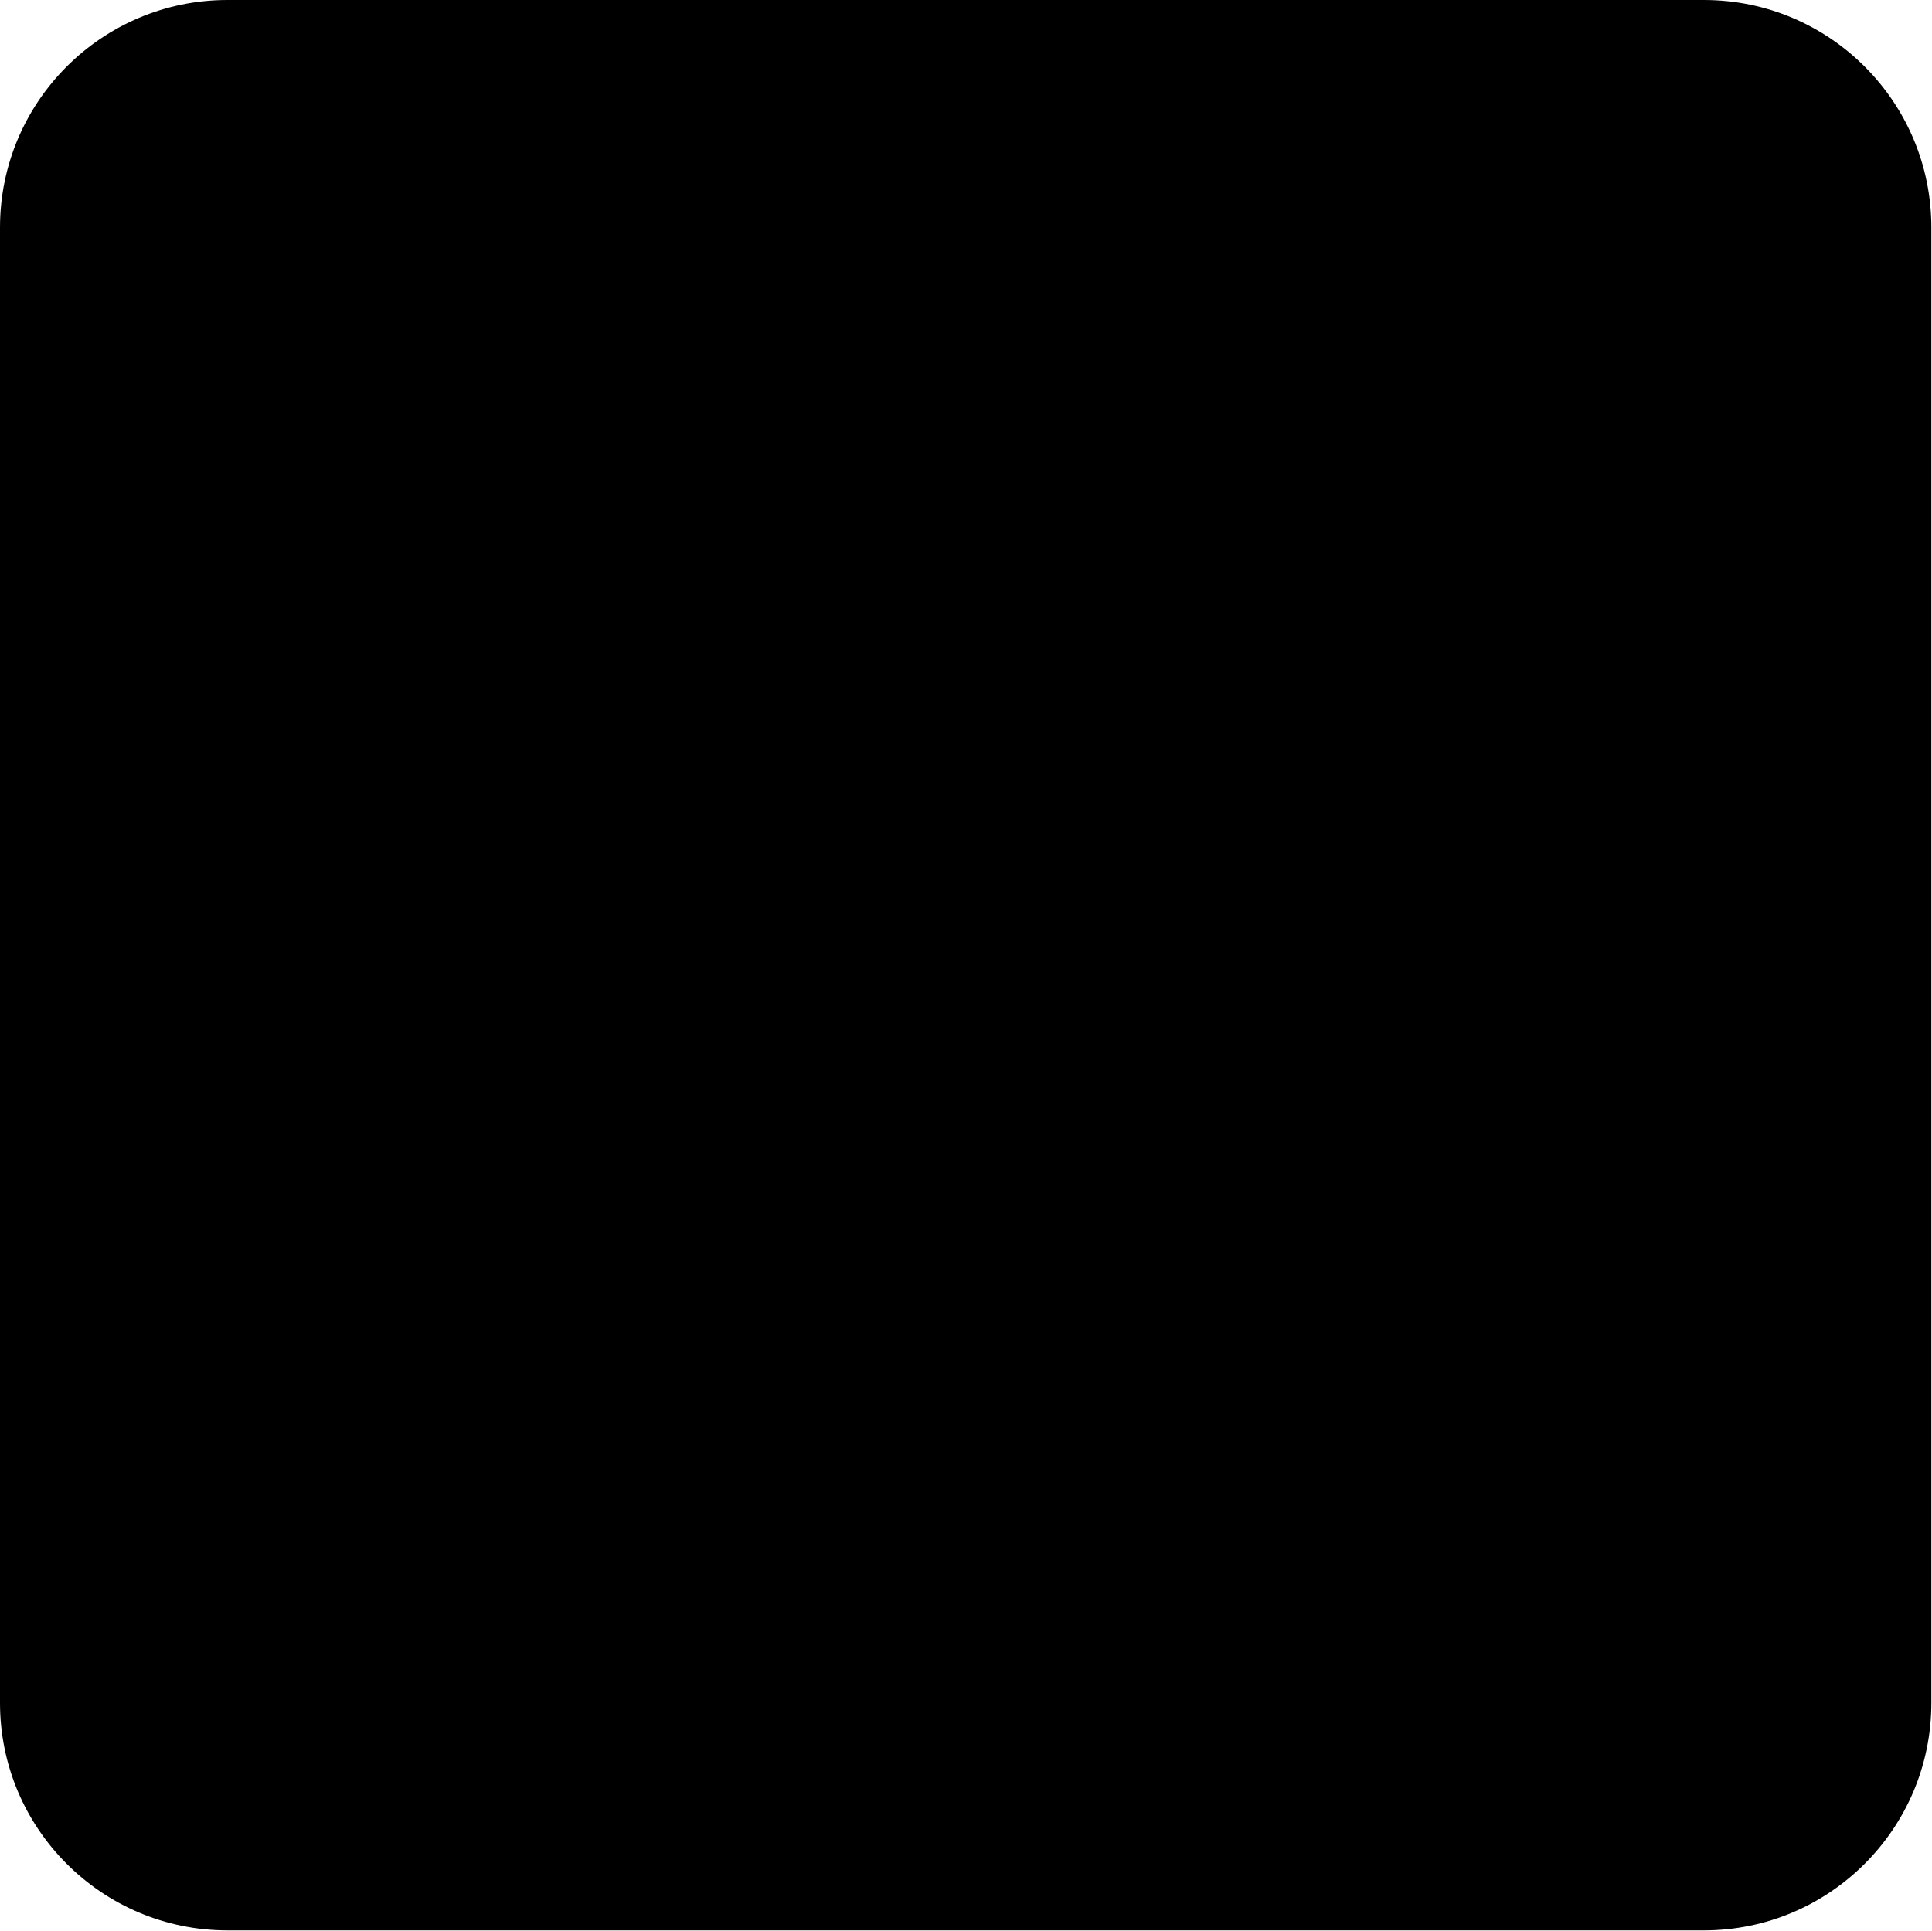
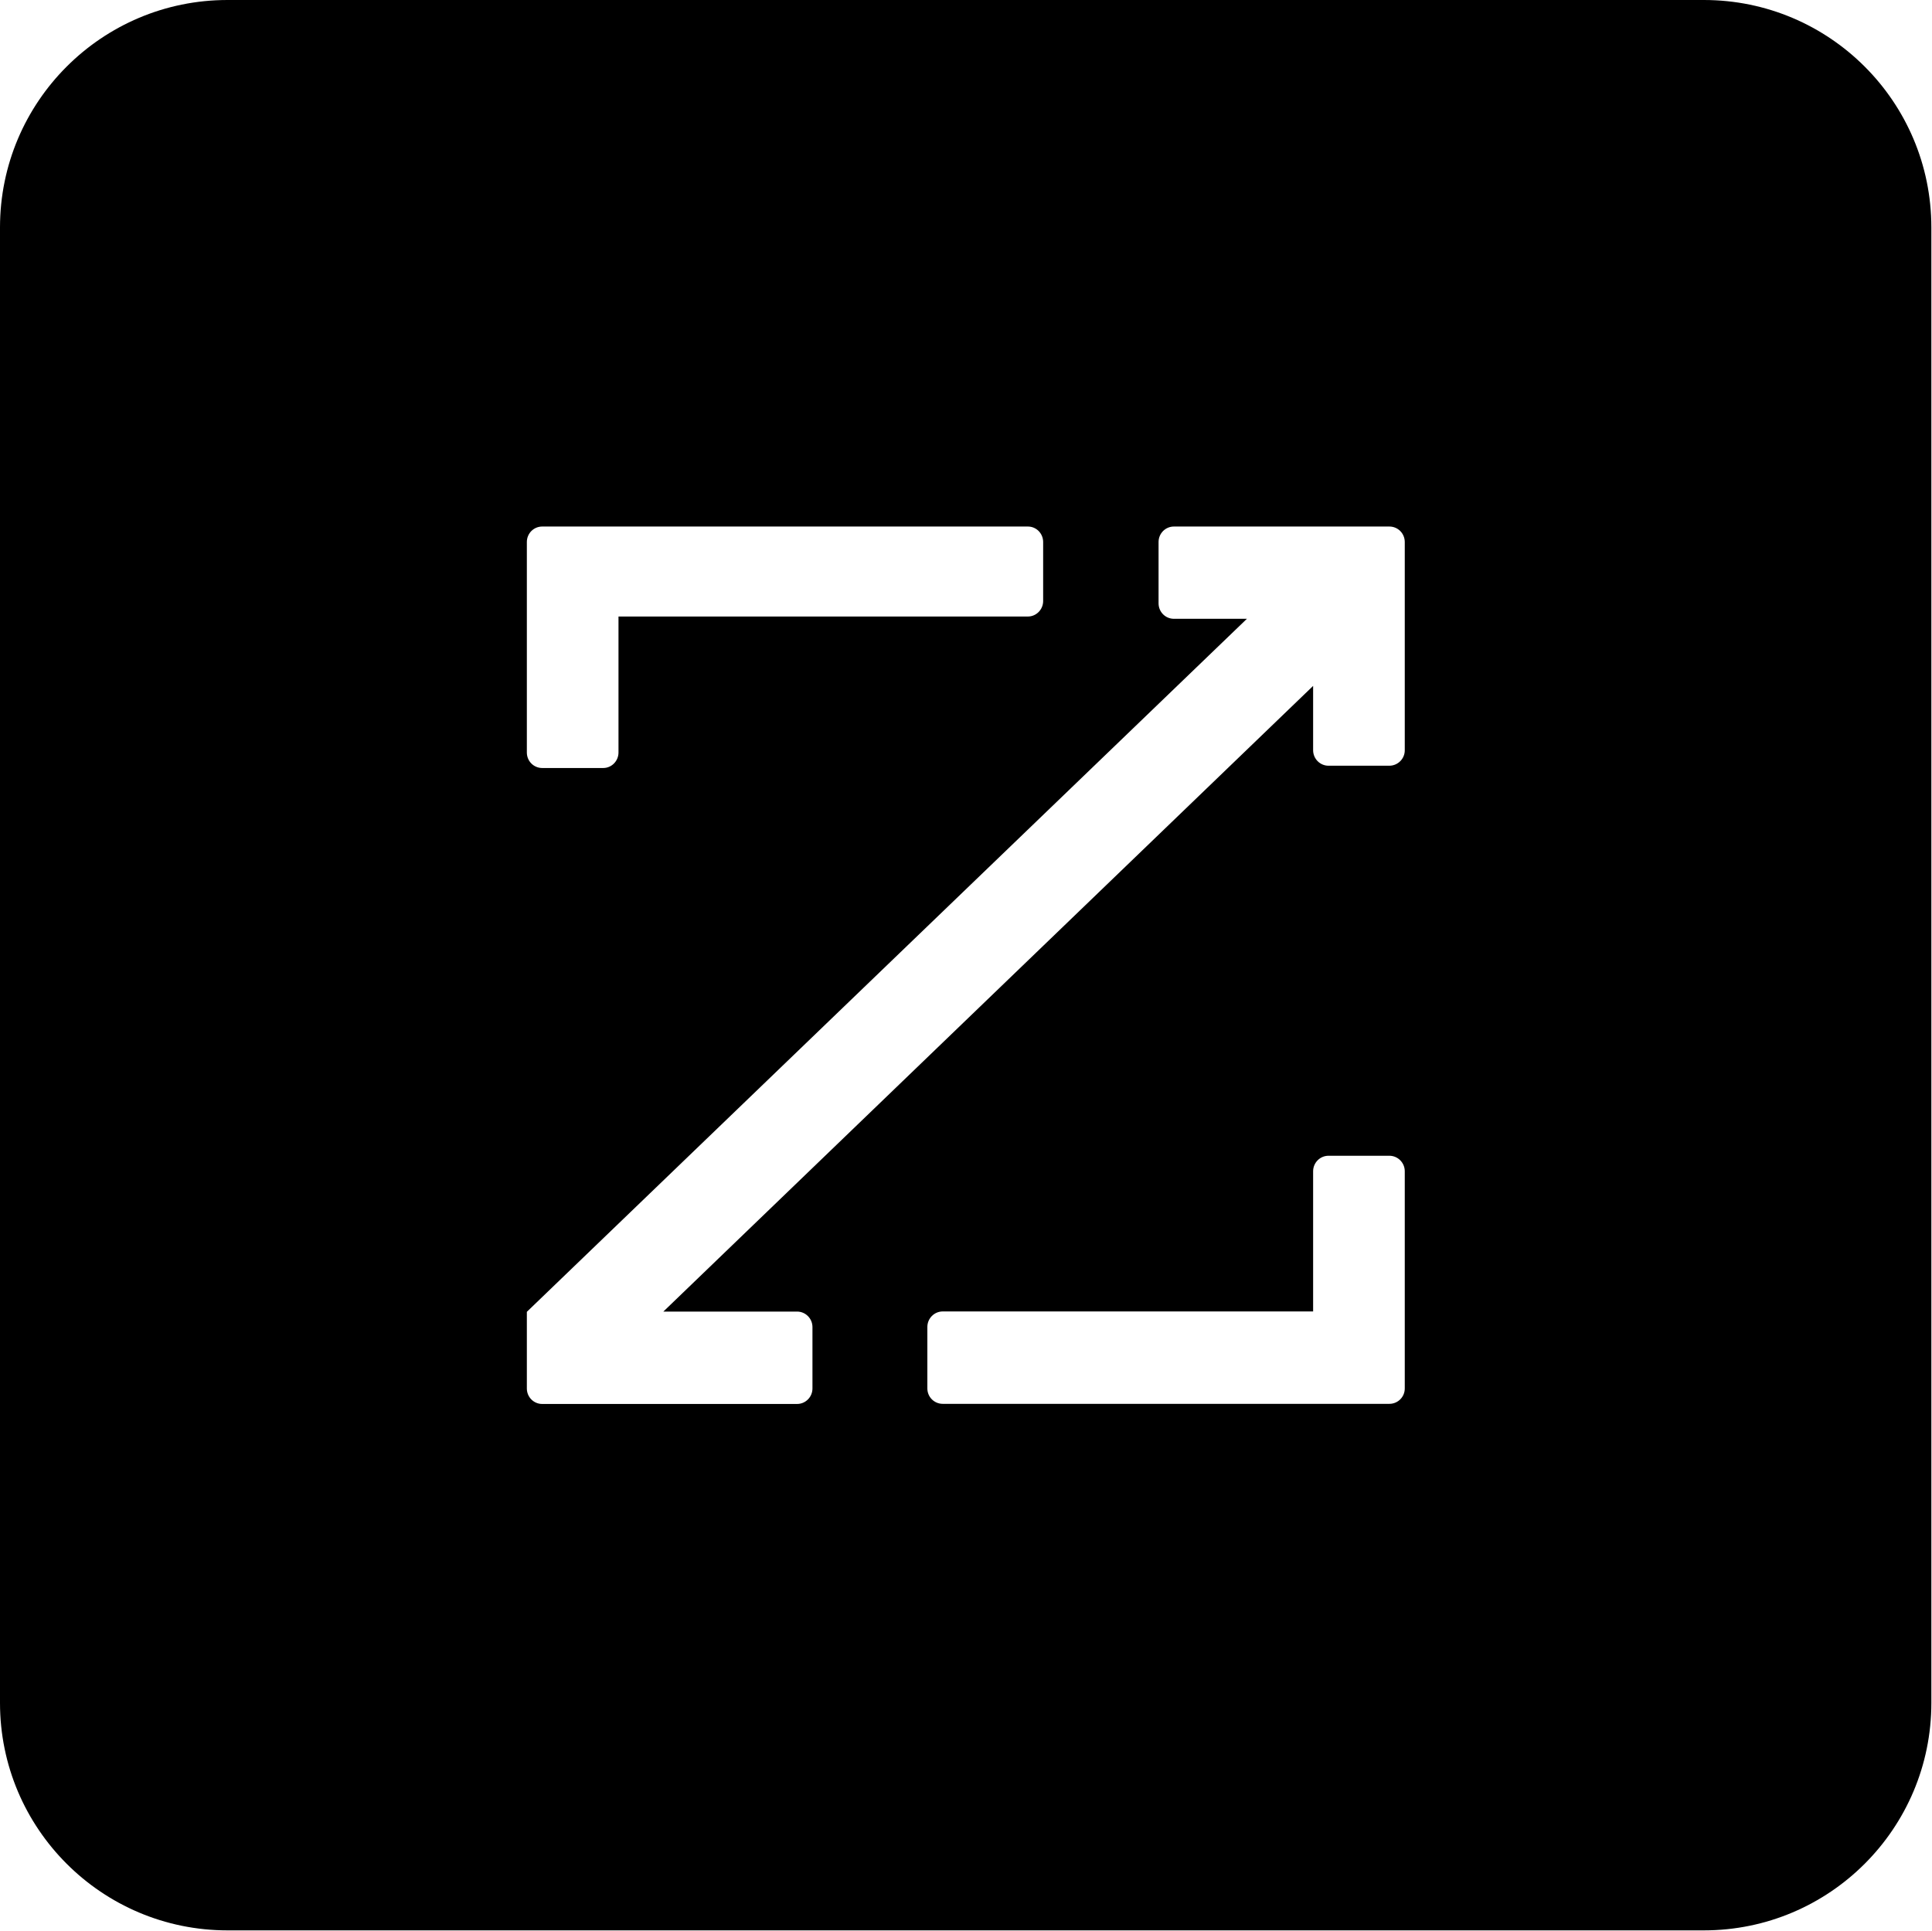
- <svg xmlns="http://www.w3.org/2000/svg" version="1.2" viewBox="0 0 1520 1519" width="1520" height="1519">
-   <g id="Layer">
-     <rect id="svg_2" class="s0" x="0" y="0" width="1519.5" height="1518.9" rx="179" />
-     <path id="svg_3" fill-rule="evenodd" class="s1" d="m923.6 414.3h169.5c6.7 0 12.1 5.4 12.1 12.2v163.7c0.1 6.7-5.3 12.2-12 12.3 0 0-0.1 0-0.1 0h-47.9c-6.7 0-12.1-5.5-12.1-12.2v-50.6l-511.2 492.3h105.2c6.6 0 12.1 5.4 12.1 12.2v48.3c0 6.8-5.5 12.2-12.1 12.2h-200.5c-6.7 0-12.1-5.4-12.1-12.2v-60.3l566.5-545.3h-57.4c-6.7 0-12.1-5.4-12.1-12.2v-48.2c0-6.8 5.4-12.2 12.1-12.2zm-437 177.8c0 6.7-5.4 12.2-12 12.2h-48c-6.7 0-12.1-5.4-12.1-12.2v-165.6c0-6.8 5.4-12.2 12.1-12.2h382.1c6.7 0 12 5.5 12 12.2v46.4c0 6.7-5.4 12.2-12 12.2h-322.1zm546.5 329.5c0-6.7 5.4-12.2 12.1-12.2h47.9c6.7 0 12.1 5.5 12.1 12.2v170.9c0 6.7-5.4 12.1-12.1 12.1h-351.4c-6.7 0-12.1-5.4-12.1-12.1v-48.4c0-6.7 5.4-12.2 12.1-12.2h291.4z" />
-   </g>
+ <svg xmlns="http://www.w3.org/2000/svg" id="Layer_1" version="1.1" viewBox="0 0 1520 1519">
+   <defs>
+     
+   </defs>
+   <path class="st0" fill-rule="evenodd" d="M1340.5,0H179C80.14,0,0,80.14,0,179v1160.9c0,98.86,80.14,179,179,179h1161.5c98.86,0,179-80.14,179-179V179c0-98.86-80.14-179-179-179ZM414.5,426.5c0-6.8,5.4-12.2,12.1-12.2h382.1c6.7,0,12,5.5,12,12.2v46.4c0,6.7-5.4,12.2-12,12.2h-322.1v107c0,6.7-5.4,12.2-12,12.2h-48c-6.7,0-12.1-5.4-12.1-12.2v-165.6ZM1105.2,1092.5c0,6.7-5.4,12.1-12.1,12.1h-351.4c-6.7,0-12.1-5.4-12.1-12.1v-48.4c0-6.7,5.4-12.2,12.1-12.2h291.4v-110.3c0-6.7,5.4-12.2,12.1-12.2h47.9c6.7,0,12.1,5.5,12.1,12.2v170.9ZM1105.2,590.2c.1,6.7-5.3,12.2-12,12.3h-48c-6.7,0-12.1-5.5-12.1-12.2v-50.6l-511.2,492.3h105.2c6.6,0,12.1,5.4,12.1,12.2v48.3c0,6.8-5.5,12.2-12.1,12.2h-200.5c-6.7,0-12.1-5.4-12.1-12.2v-60.3L981,486.9h-57.4c-6.7,0-12.1-5.4-12.1-12.2v-48.2c0-6.8,5.4-12.2,12.1-12.2h0s169.5,0,169.5,0c6.7,0,12.1,5.4,12.1,12.2v163.7Z" />
</svg>
